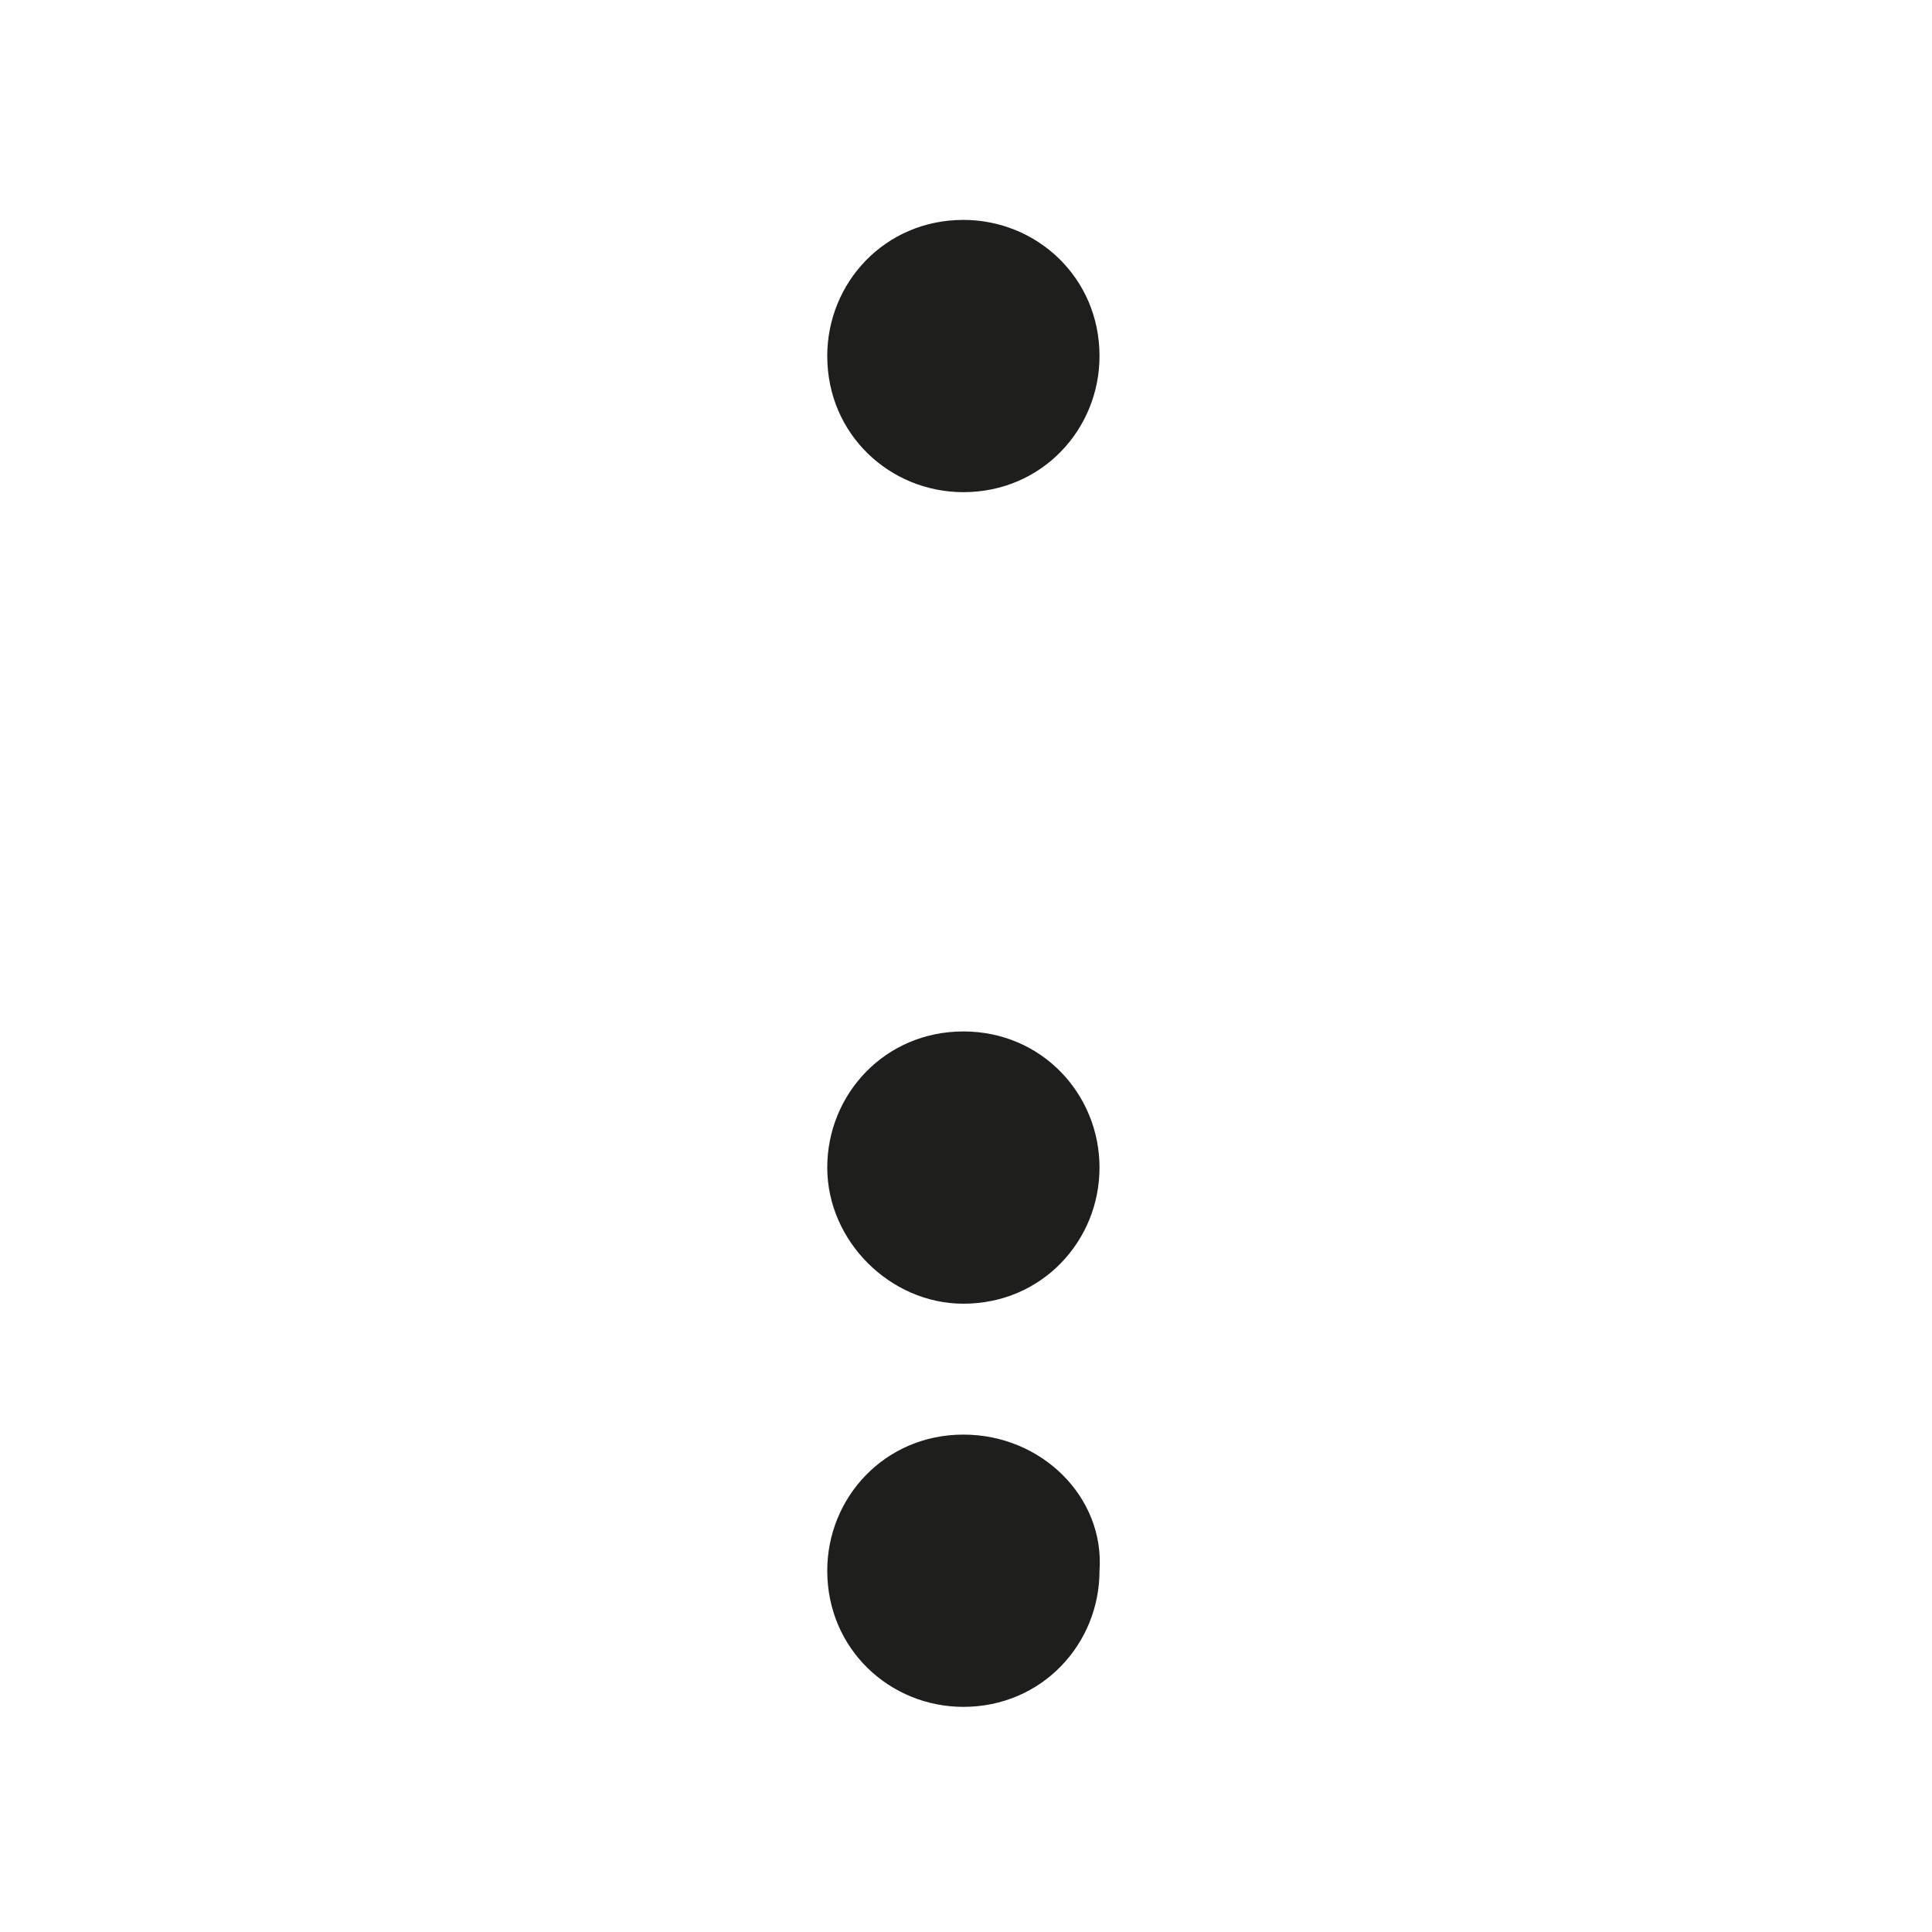
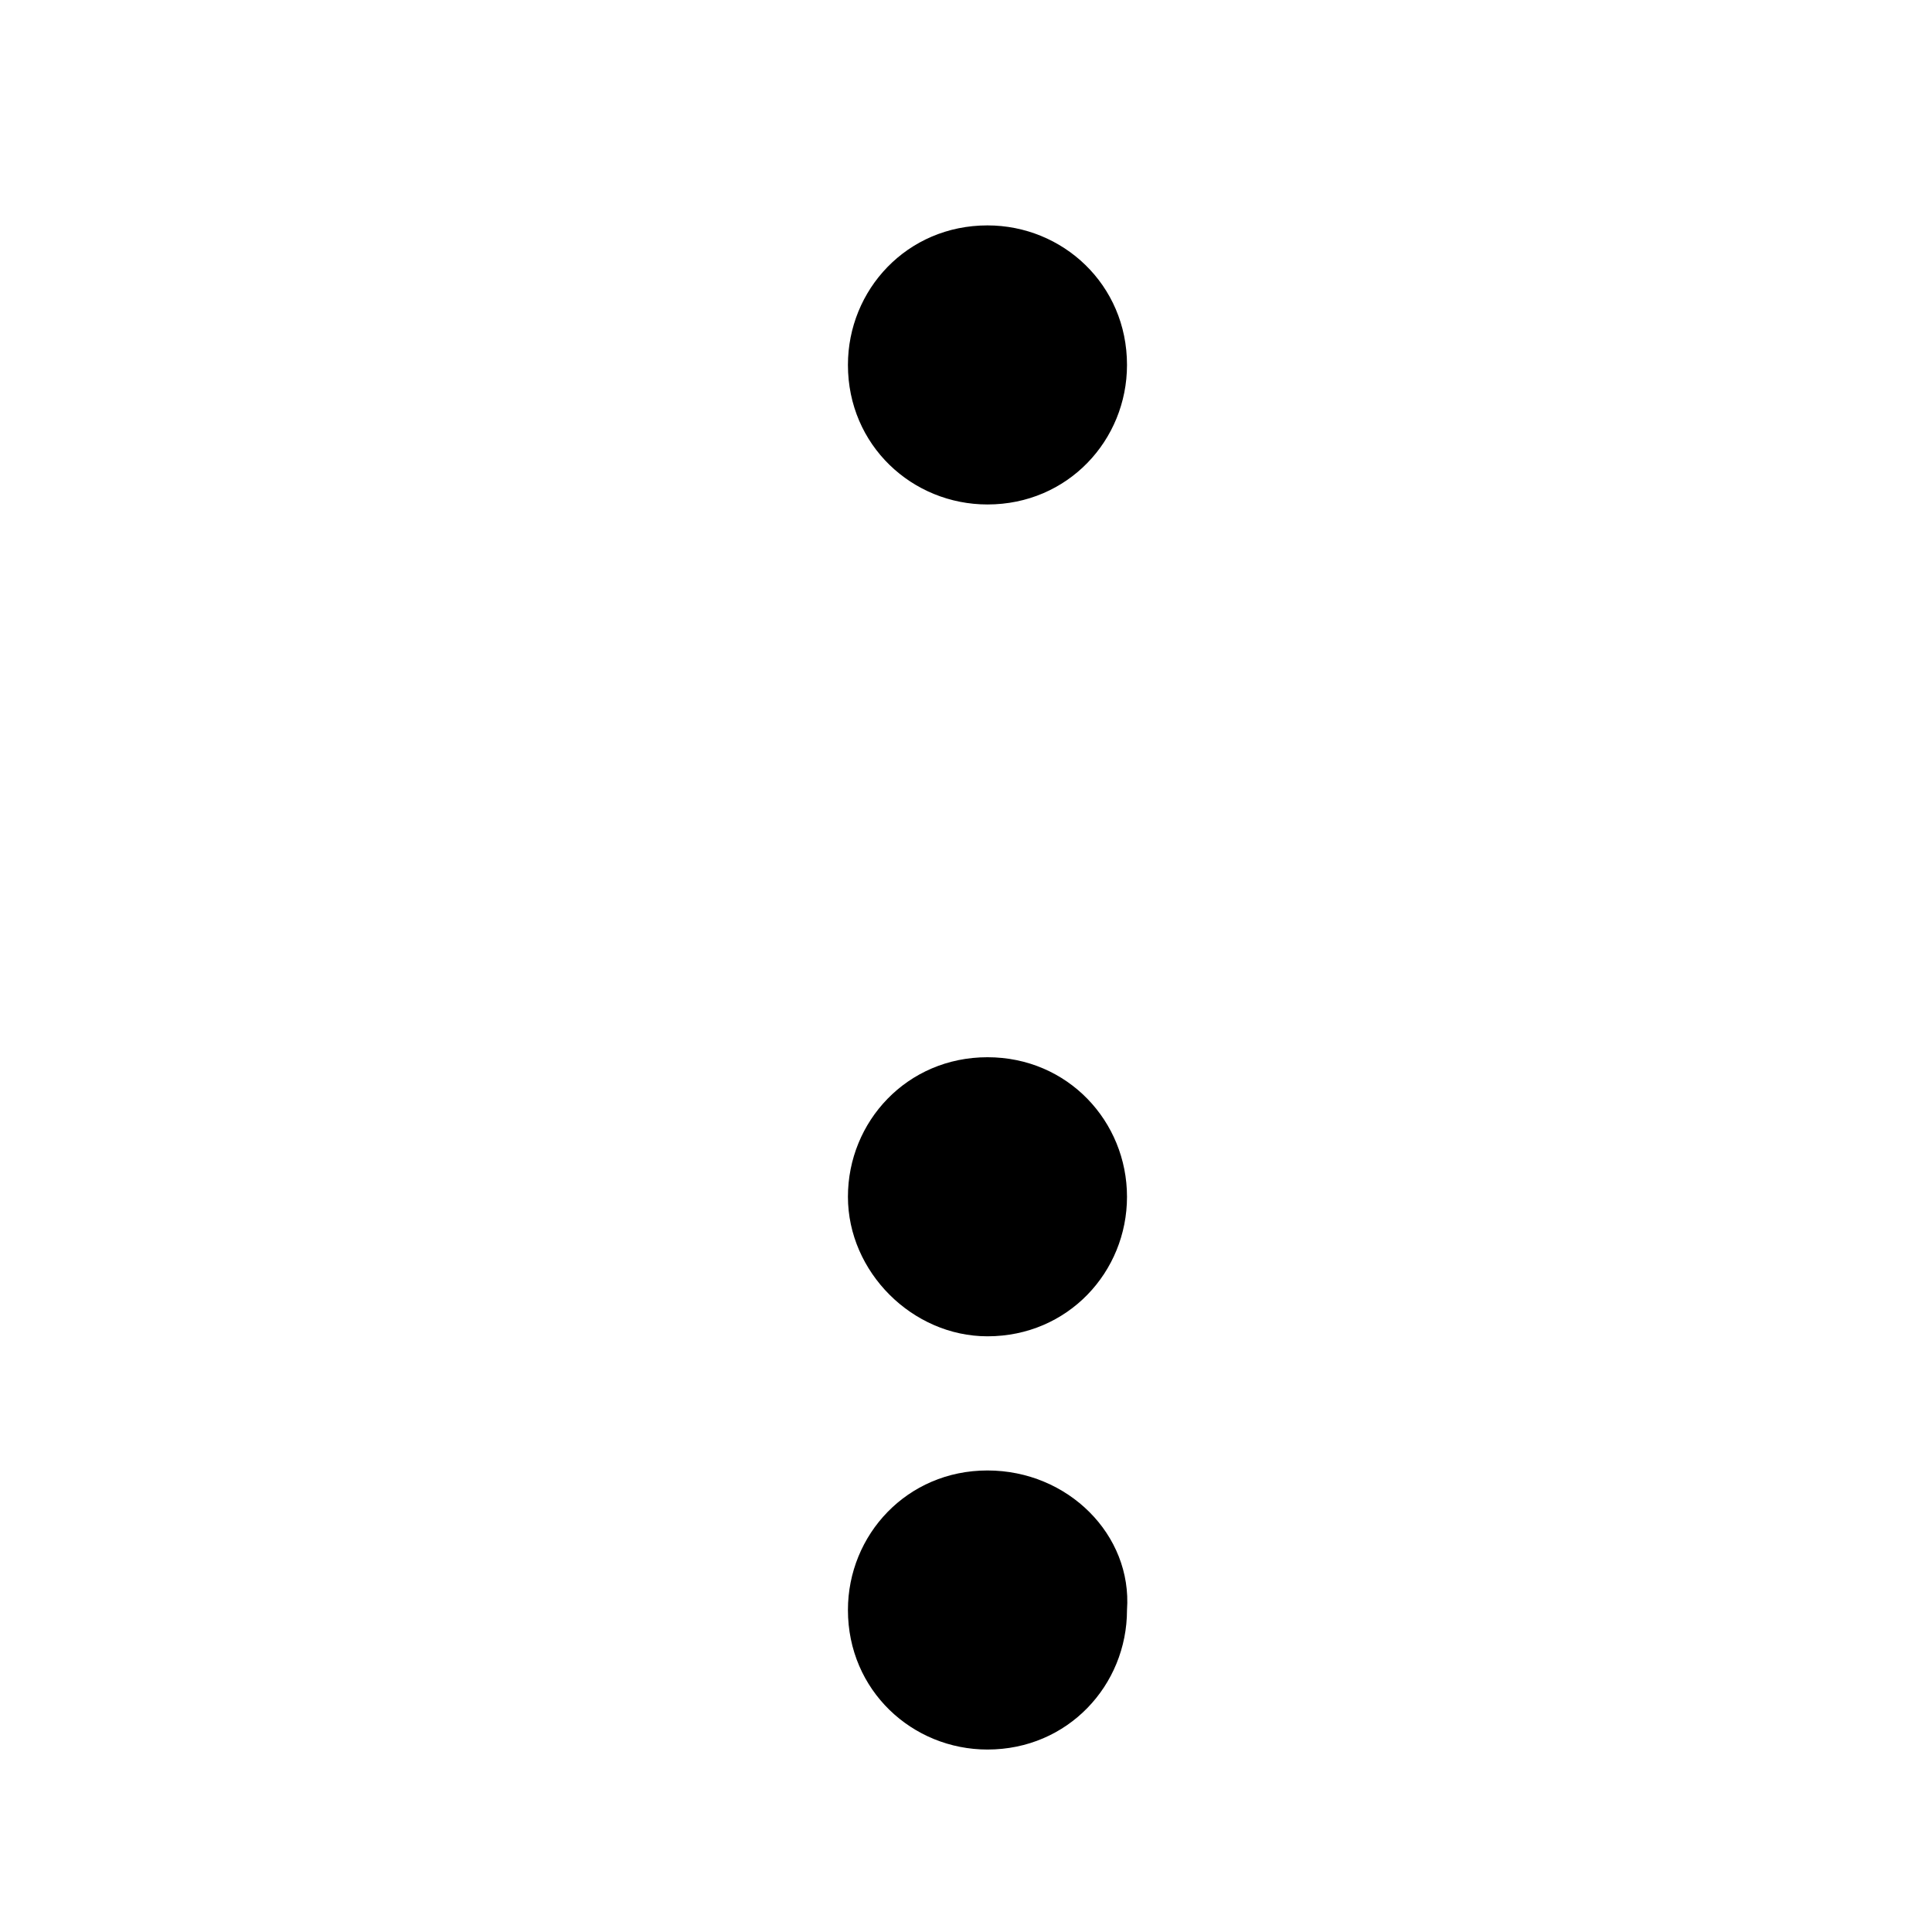
- <svg xmlns="http://www.w3.org/2000/svg" version="1.1" id="Ebene_1" x="0px" y="0px" viewBox="0 0 36.9 36.9" style="enable-background:new 0 0 36.9 36.9;" xml:space="preserve">
-   <style type="text/css">
- 	.st0{fill:#1E1E1C;}
- </style>
+ <svg xmlns="http://www.w3.org/2000/svg" version="1.1" id="Ebene_1" x="0px" y="0px" viewBox="0 0 36 36" style="enable-background:new 0 0 36 36;" xml:space="preserve">
  <g>
-     <path class="st0" d="M18.4,9.4c1.5,0,2.6-1.2,2.6-2.6c0-1.5-1.2-2.6-2.6-2.6c-1.5,0-2.6,1.2-2.6,2.6C15.8,8.3,17,9.4,18.4,9.4z" />
-     <path class="st0" d="M18.4,19.7c-1.5,0-2.6,1.2-2.6,2.6s1.2,2.6,2.6,2.6c1.5,0,2.6-1.2,2.6-2.6S19.9,19.7,18.4,19.7z" />
-     <path class="st0" d="M18.4,27.4c-1.5,0-2.6,1.2-2.6,2.6c0,1.5,1.2,2.6,2.6,2.6c1.5,0,2.6-1.2,2.6-2.6   C21.1,28.6,19.9,27.4,18.4,27.4z" />
+     <path fill="currentColor" d="M18.4,9.4c1.5,0,2.6-1.2,2.6-2.6c0-1.5-1.2-2.6-2.6-2.6c-1.5,0-2.6,1.2-2.6,2.6C15.8,8.3,17,9.4,18.4,9.4z" />
+     <path fill="currentColor" d="M18.4,19.7c-1.5,0-2.6,1.2-2.6,2.6s1.2,2.6,2.6,2.6c1.5,0,2.6-1.2,2.6-2.6S19.9,19.7,18.4,19.7z" />
+     <path fill="currentColor" d="M18.4,27.4c-1.5,0-2.6,1.2-2.6,2.6c0,1.5,1.2,2.6,2.6,2.6c1.5,0,2.6-1.2,2.6-2.6   C21.1,28.6,19.9,27.4,18.4,27.4z" />
  </g>
</svg>
